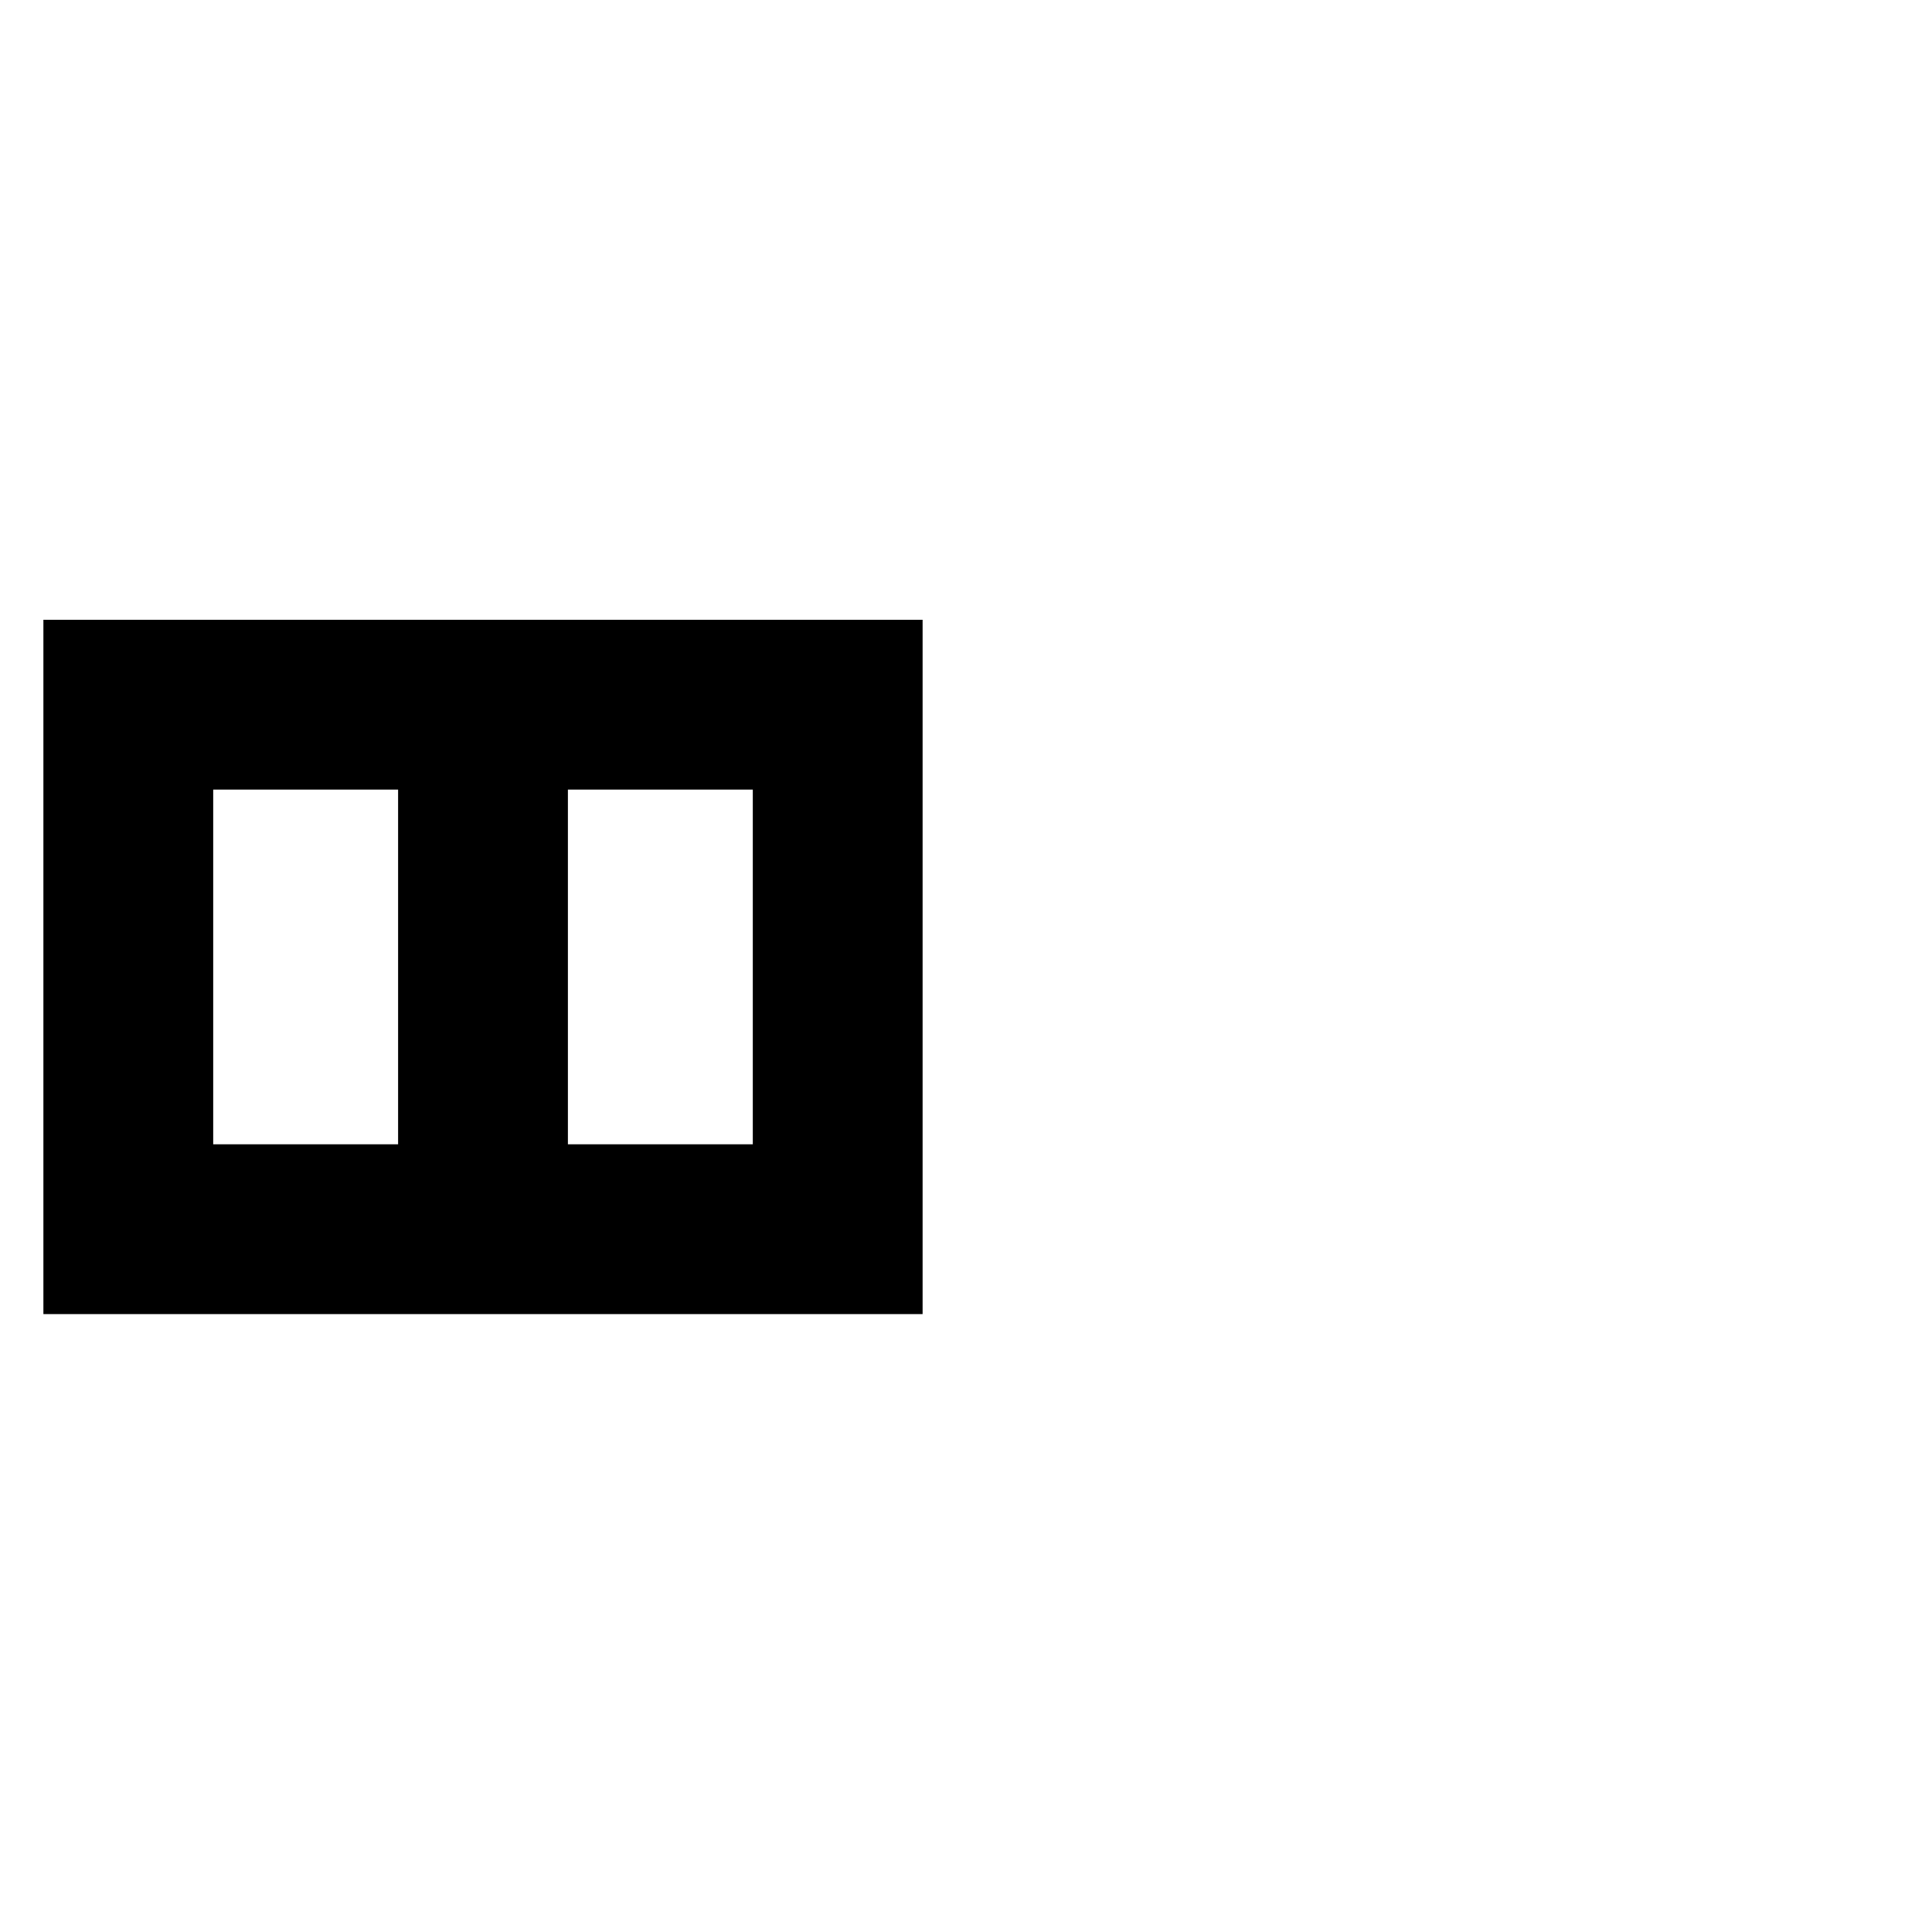
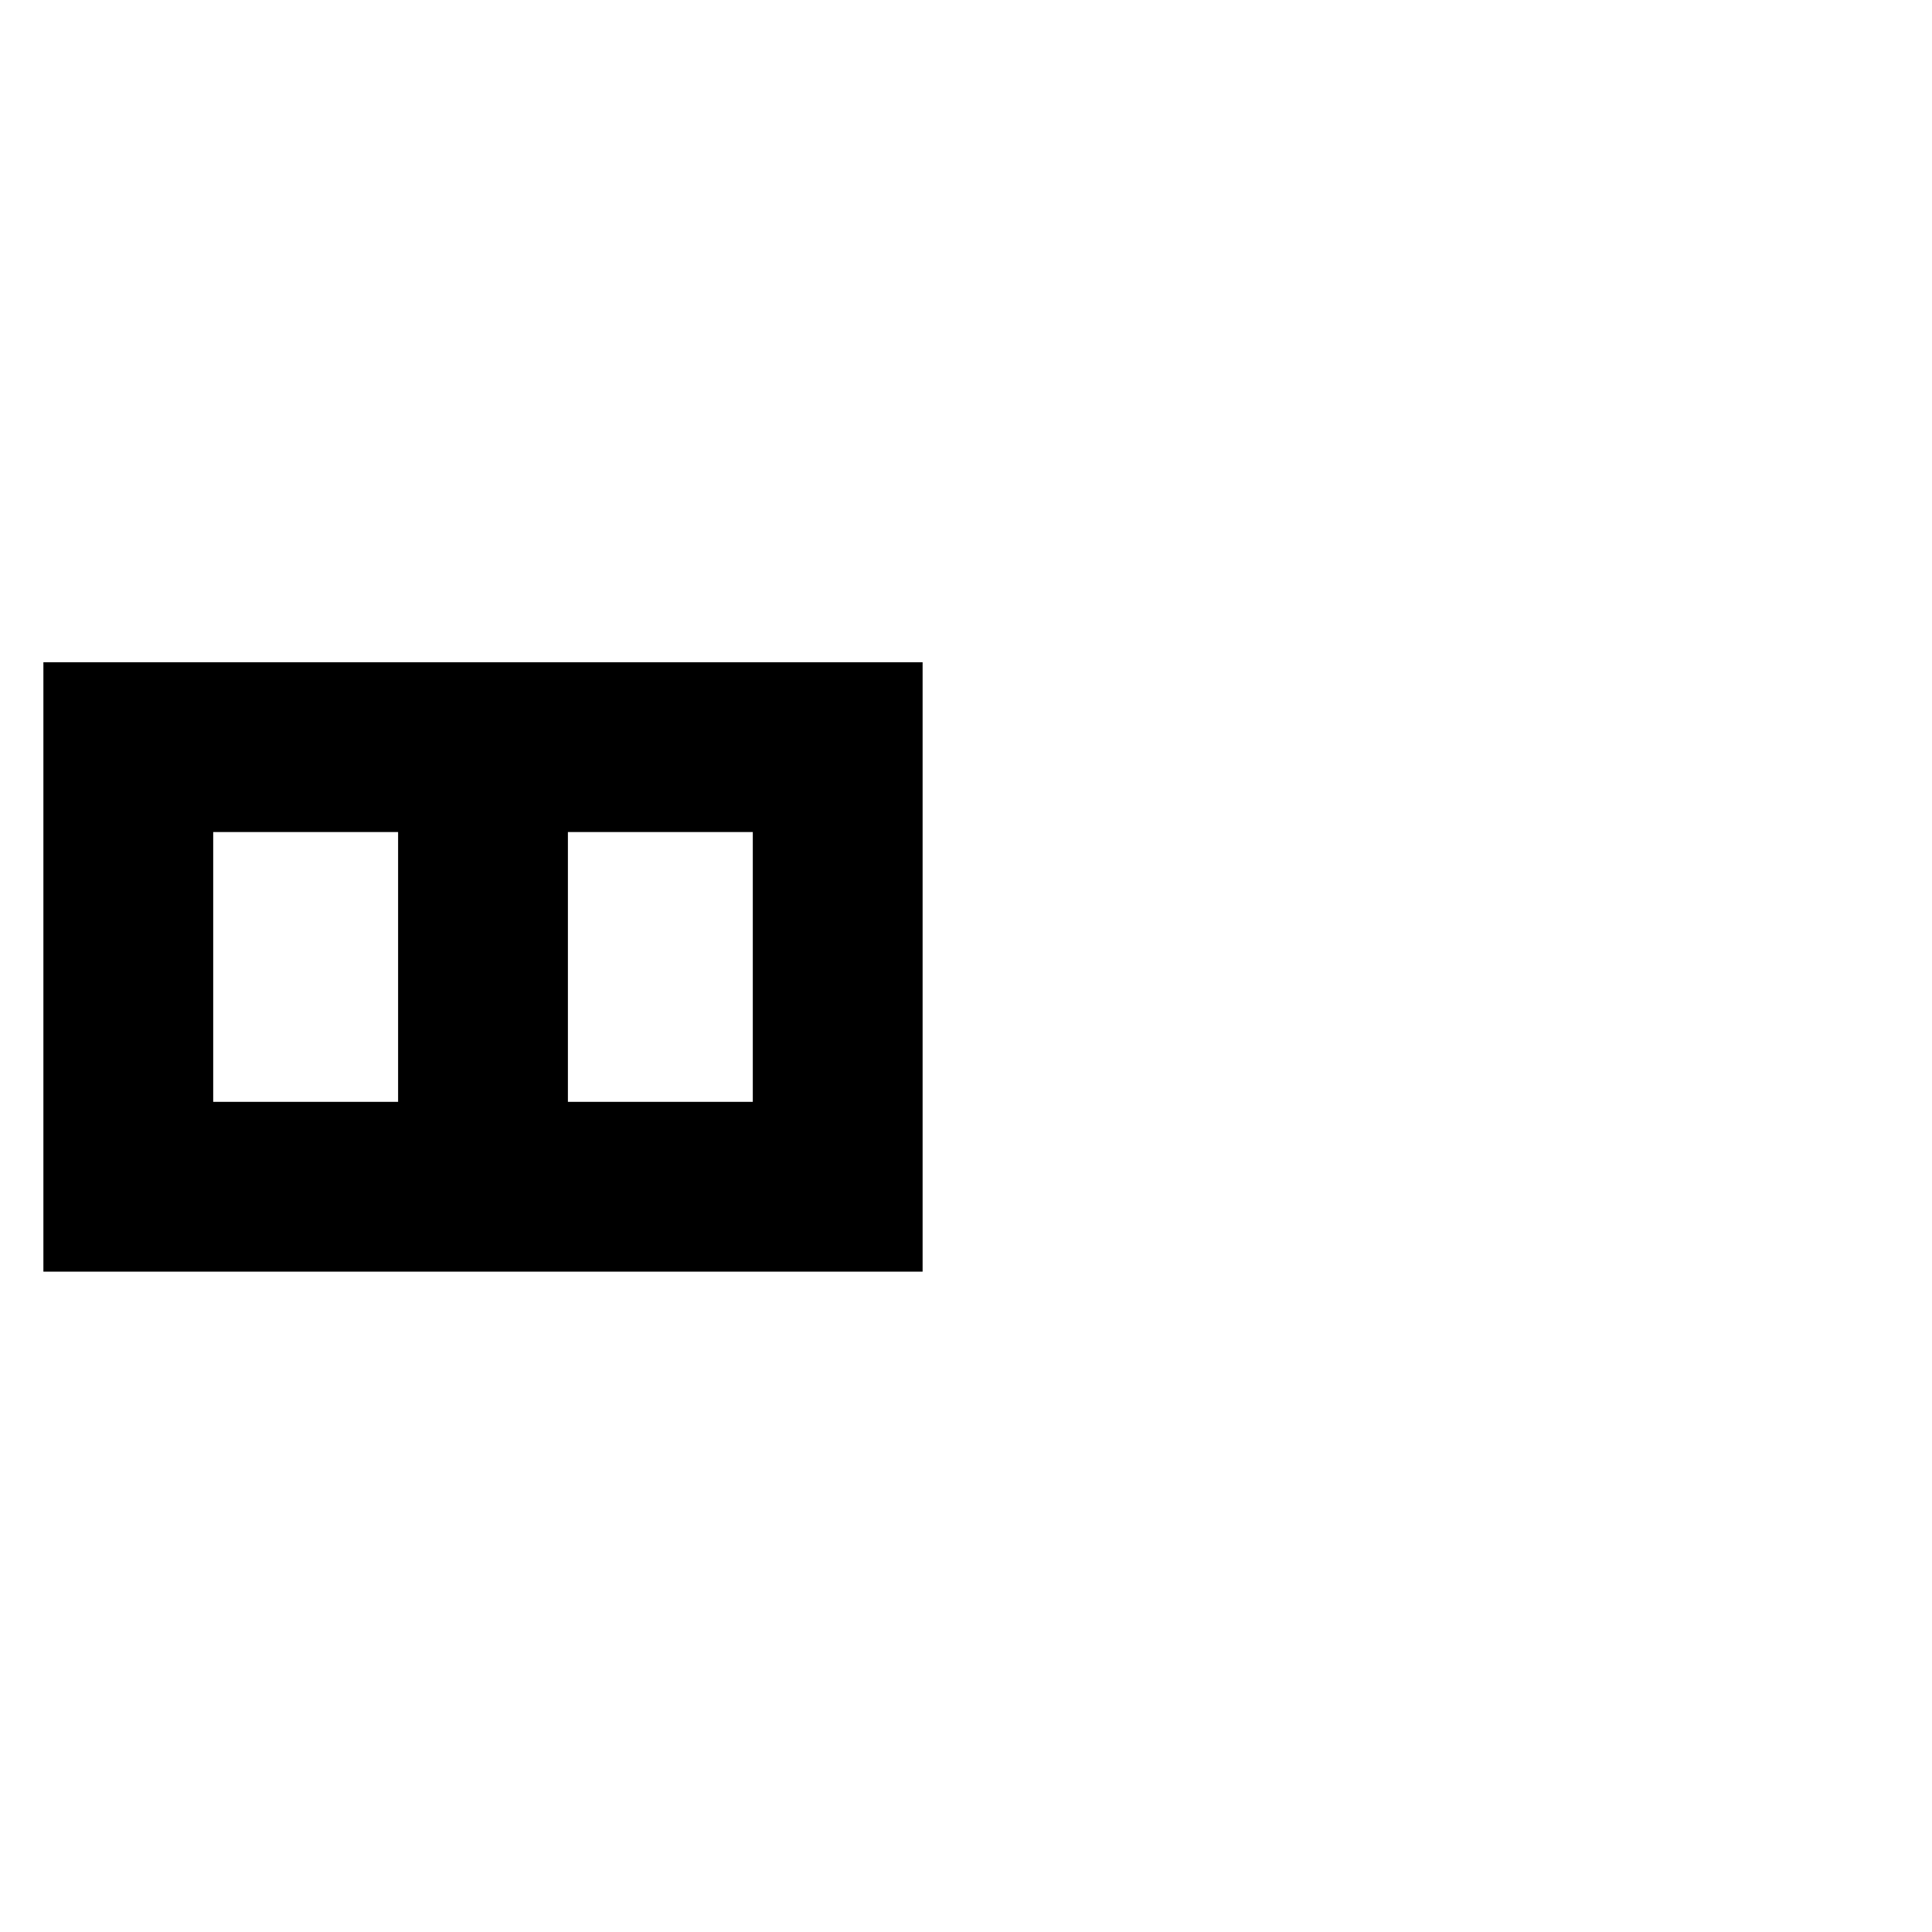
<svg xmlns="http://www.w3.org/2000/svg" width="2048" height="2048">
-   <path id="rect1" fill="#000000" stroke="none" d="M 46 657 L 46 1393 L 978 1393 L 978 657 Z M 226 837 L 422 837 L 422 1213 L 226 1213 Z M 602 837 L 798 837 L 798 1213 L 602 1213 Z" />
+   <path id="rect1" fill="#000000" stroke="none" d="M 46 702 L 46 1348 L 978 1348 L 978 702 Z M 226 882 L 422 882 L 422 1168 L 226 1168 Z M 602 882 L 798 882 L 798 1168 L 602 1168 Z" />
</svg>
